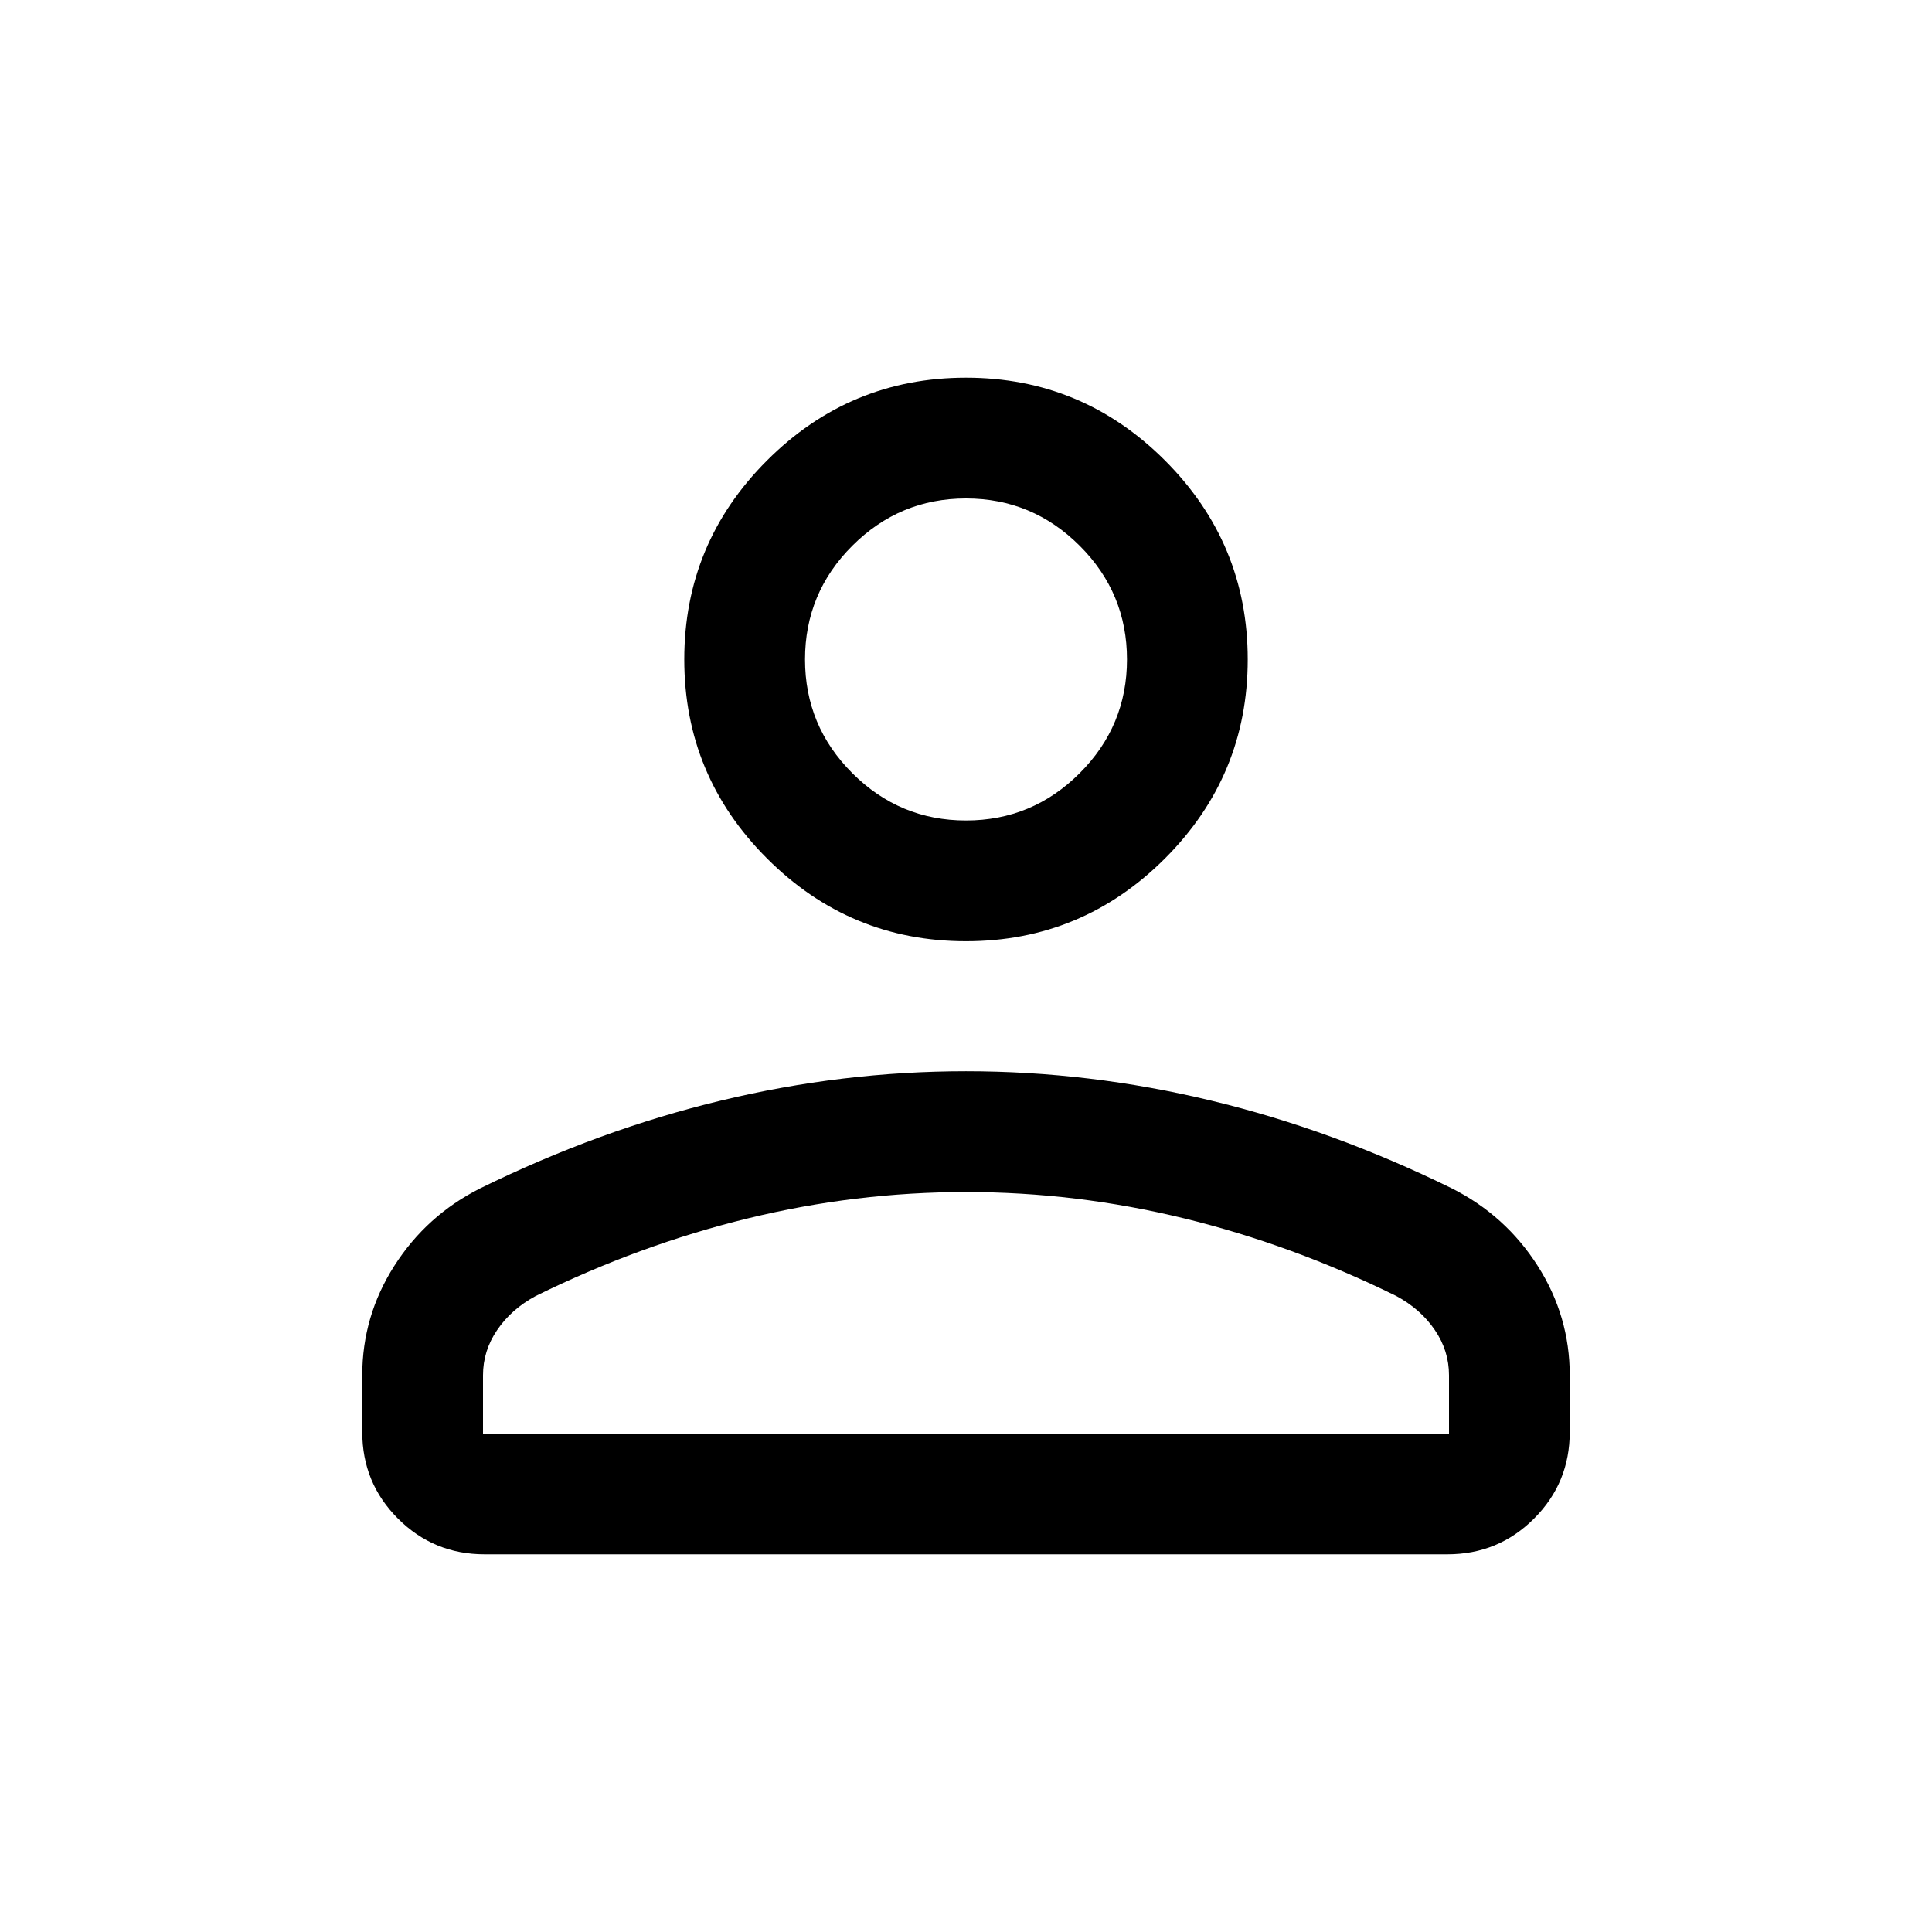
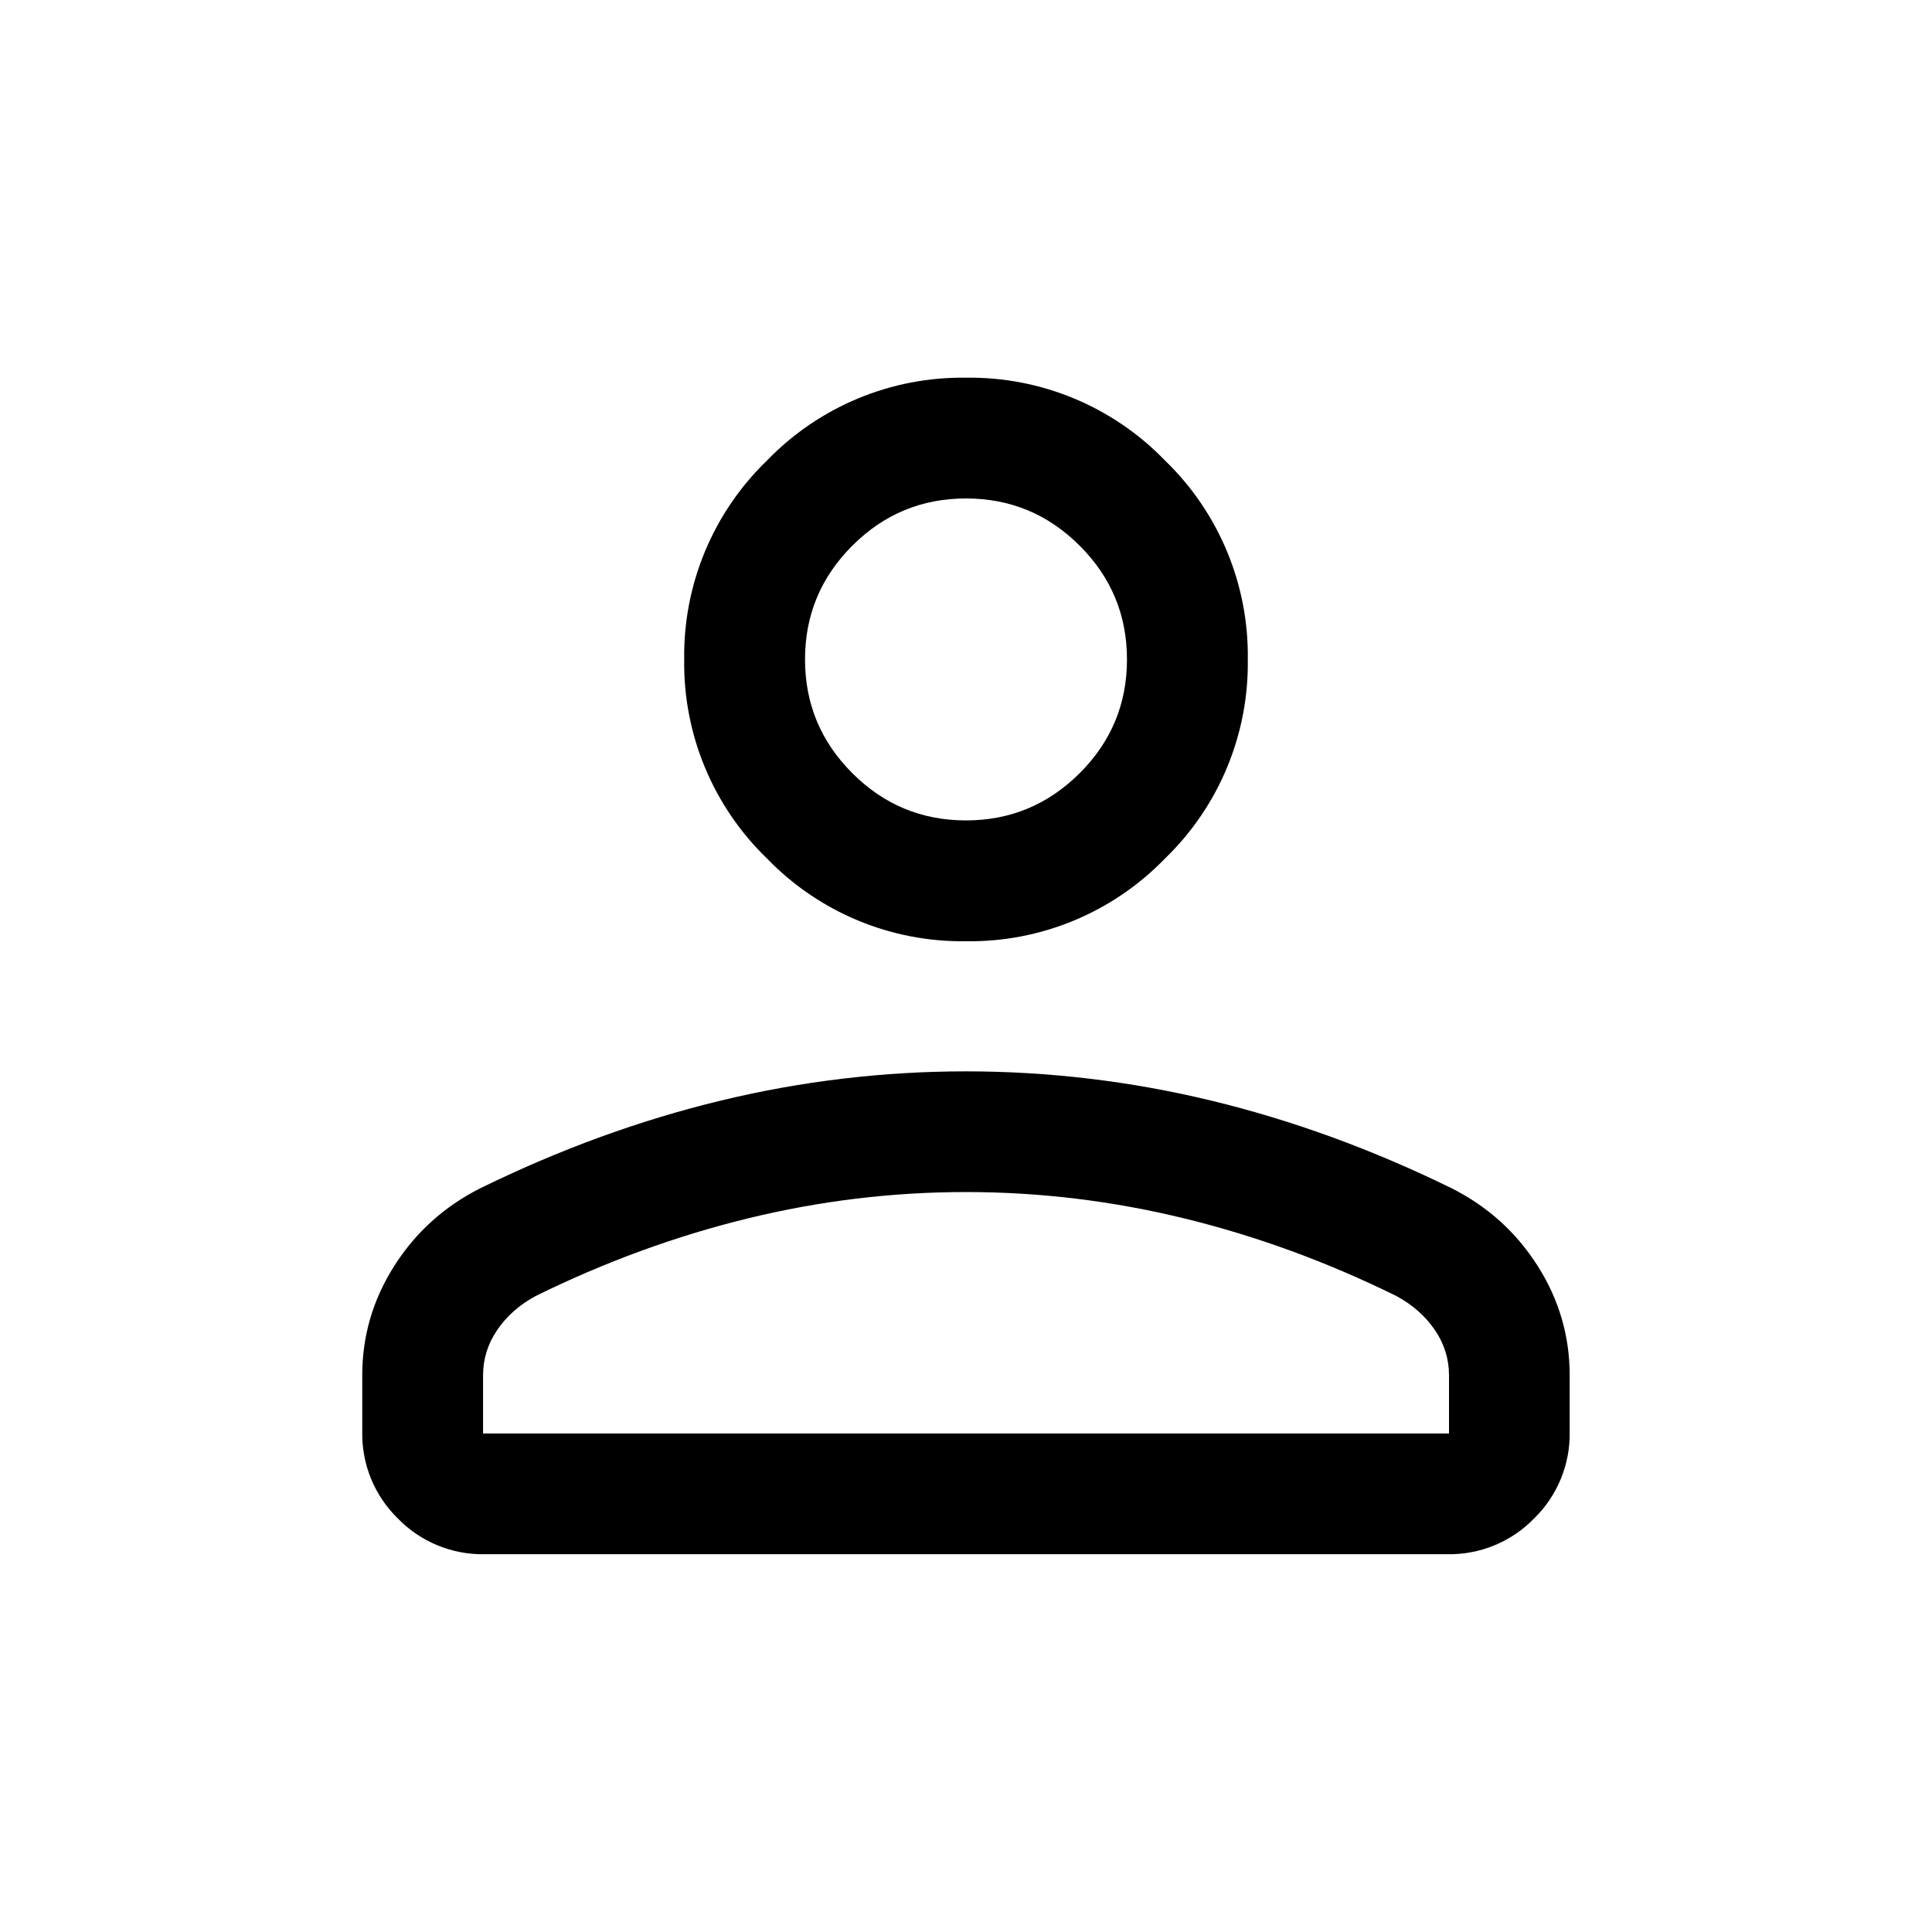
- <svg xmlns="http://www.w3.org/2000/svg" width="28" height="28" viewBox="0 0 28 28" fill="none">
-   <mask id="mask0_408_11825" style="mask-type:alpha" maskUnits="userSpaceOnUse" x="0" y="0" width="28" height="28">
-     <rect width="28" height="28" fill="#D9D9D9" />
+ <svg xmlns="http://www.w3.org/2000/svg" width="28" height="28" fill="none">
+   <mask id="A" maskUnits="userSpaceOnUse" x="0" y="0" width="28" height="28" mask-type="alpha">
+     <path fill="#d9d9d9" d="M0 0h28v28H0z" />
  </mask>
-   <g mask="url(#mask0_408_11825)">
-     <path d="M14 13.641C12.877 13.641 11.916 13.241 11.116 12.441C10.316 11.642 9.917 10.68 9.917 9.557C9.917 8.435 10.316 7.473 11.116 6.674C11.916 5.874 12.877 5.474 14 5.474C15.123 5.474 16.084 5.874 16.884 6.674C17.683 7.473 18.083 8.435 18.083 9.557C18.083 10.68 17.683 11.642 16.884 12.441C16.084 13.241 15.123 13.641 14 13.641ZM5.25 20.753V19.932C5.25 19.36 5.405 18.831 5.715 18.345C6.026 17.858 6.441 17.483 6.96 17.222C8.113 16.656 9.276 16.232 10.45 15.95C11.623 15.667 12.806 15.525 14 15.525C15.194 15.525 16.377 15.667 17.55 15.95C18.724 16.232 19.887 16.656 21.04 17.222C21.559 17.483 21.974 17.858 22.285 18.345C22.595 18.831 22.75 19.36 22.75 19.932V20.753C22.75 21.245 22.578 21.663 22.233 22.008C21.888 22.353 21.47 22.526 20.977 22.526H7.022C6.53 22.526 6.112 22.353 5.767 22.008C5.422 21.663 5.25 21.245 5.25 20.753ZM7 20.776H21V19.932C21 19.695 20.932 19.477 20.795 19.276C20.658 19.074 20.472 18.91 20.237 18.783C19.232 18.288 18.207 17.913 17.163 17.658C16.118 17.403 15.064 17.276 14 17.276C12.936 17.276 11.882 17.403 10.838 17.658C9.793 17.913 8.768 18.288 7.763 18.783C7.528 18.91 7.342 19.074 7.205 19.276C7.068 19.477 7 19.695 7 19.932V20.776ZM14 11.891C14.642 11.891 15.191 11.662 15.648 11.205C16.105 10.748 16.333 10.199 16.333 9.557C16.333 8.916 16.105 8.366 15.648 7.91C15.191 7.453 14.642 7.224 14 7.224C13.358 7.224 12.809 7.453 12.352 7.91C11.895 8.366 11.667 8.916 11.667 9.557C11.667 10.199 11.895 10.748 12.352 11.205C12.809 11.662 13.358 11.891 14 11.891Z" fill="black" />
+   <g mask="url(#A)">
+     <path d="M14 13.641a3.93 3.93 0 0 1-2.884-1.199 3.93 3.93 0 0 1-1.2-2.884 3.93 3.93 0 0 1 1.2-2.884A3.93 3.93 0 0 1 14 5.474a3.93 3.93 0 0 1 2.884 1.2 3.93 3.93 0 0 1 1.2 2.884 3.93 3.93 0 0 1-1.2 2.884A3.93 3.93 0 0 1 14 13.641zm-8.75 7.112v-.821c0-.571.155-1.1.465-1.587s.725-.861 1.244-1.123c1.153-.565 2.316-.989 3.49-1.272a15.11 15.11 0 0 1 7.101 0c1.173.283 2.337.707 3.49 1.272.519.262.934.636 1.244 1.123s.465 1.016.465 1.587v.821a1.71 1.71 0 0 1-.517 1.255 1.71 1.71 0 0 1-1.255.517H7.022a1.71 1.71 0 0 1-1.255-.517 1.71 1.71 0 0 1-.517-1.255zm1.75.022h14v-.844c0-.236-.068-.455-.205-.656s-.323-.365-.557-.492c-1.005-.495-2.03-.87-3.075-1.125s-2.099-.382-3.163-.382-2.118.127-3.162.382-2.07.63-3.075 1.125c-.235.127-.42.291-.557.492s-.205.42-.205.656v.844zm7-8.885c.642 0 1.191-.229 1.648-.685s.685-1.006.685-1.648-.228-1.191-.685-1.648-1.006-.685-1.648-.685-1.191.228-1.648.685-.685 1.006-.685 1.648.228 1.191.685 1.648 1.006.685 1.648.685z" fill="#000" />
  </g>
</svg>
